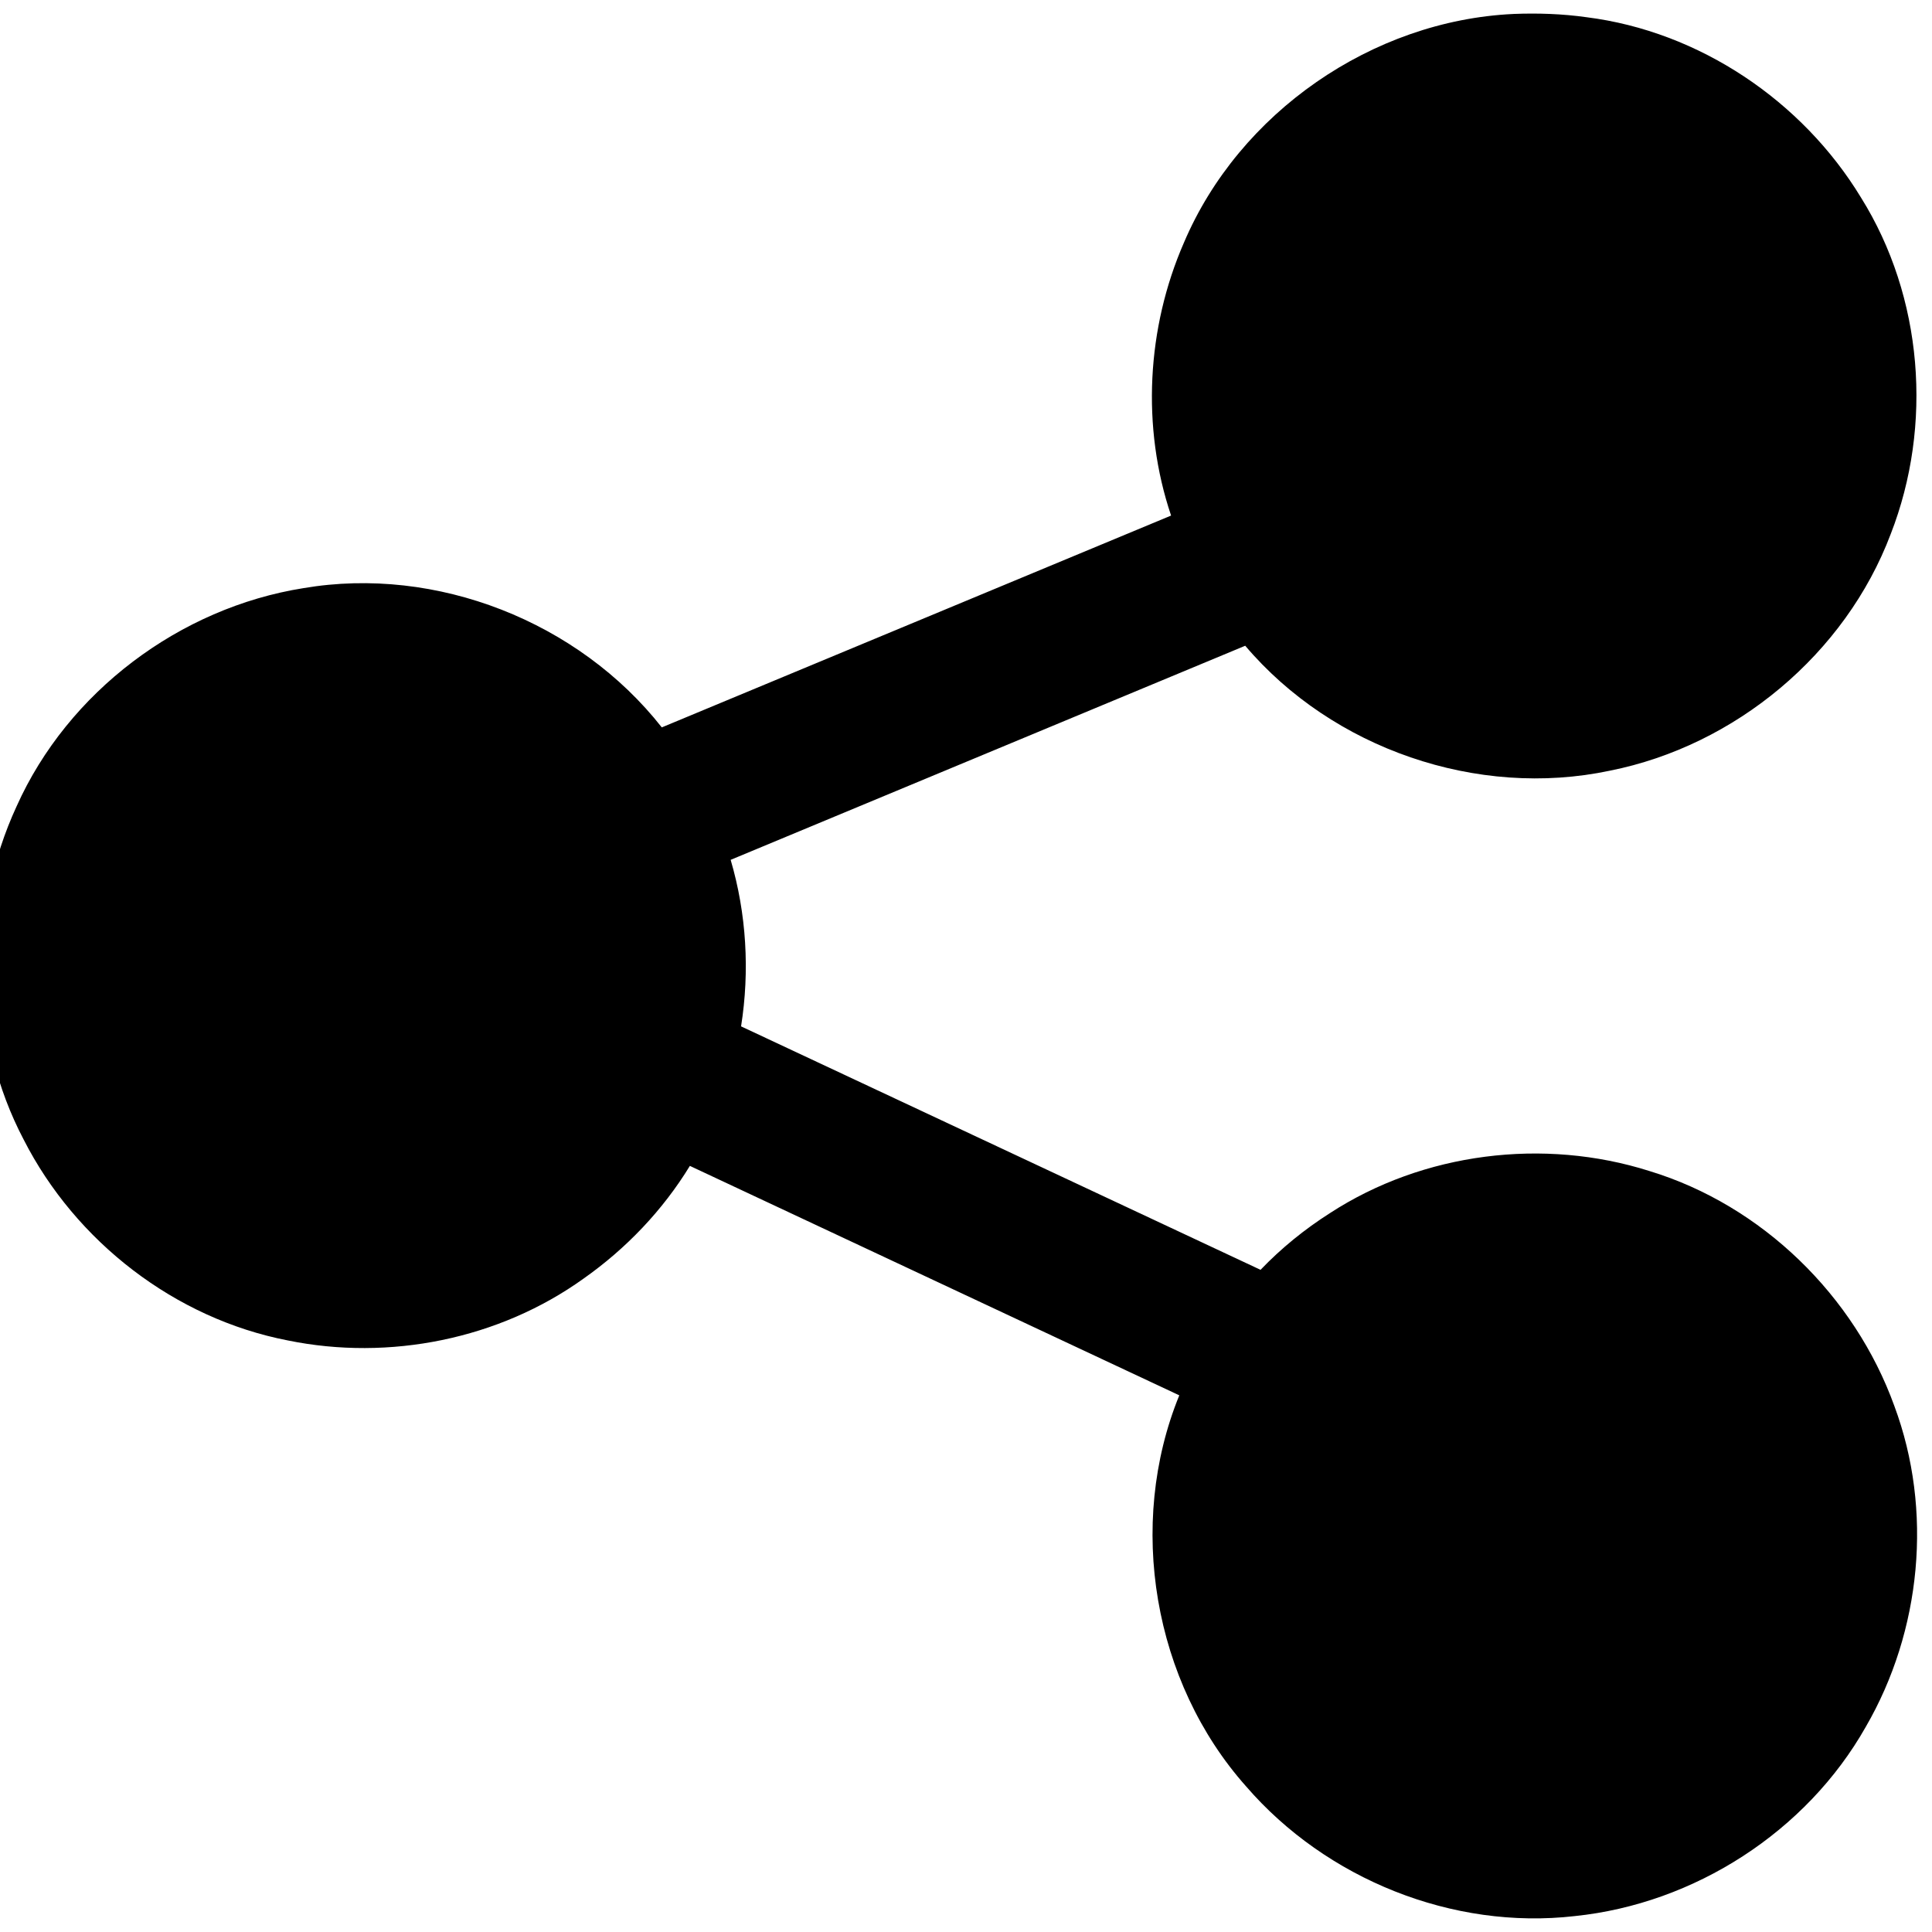
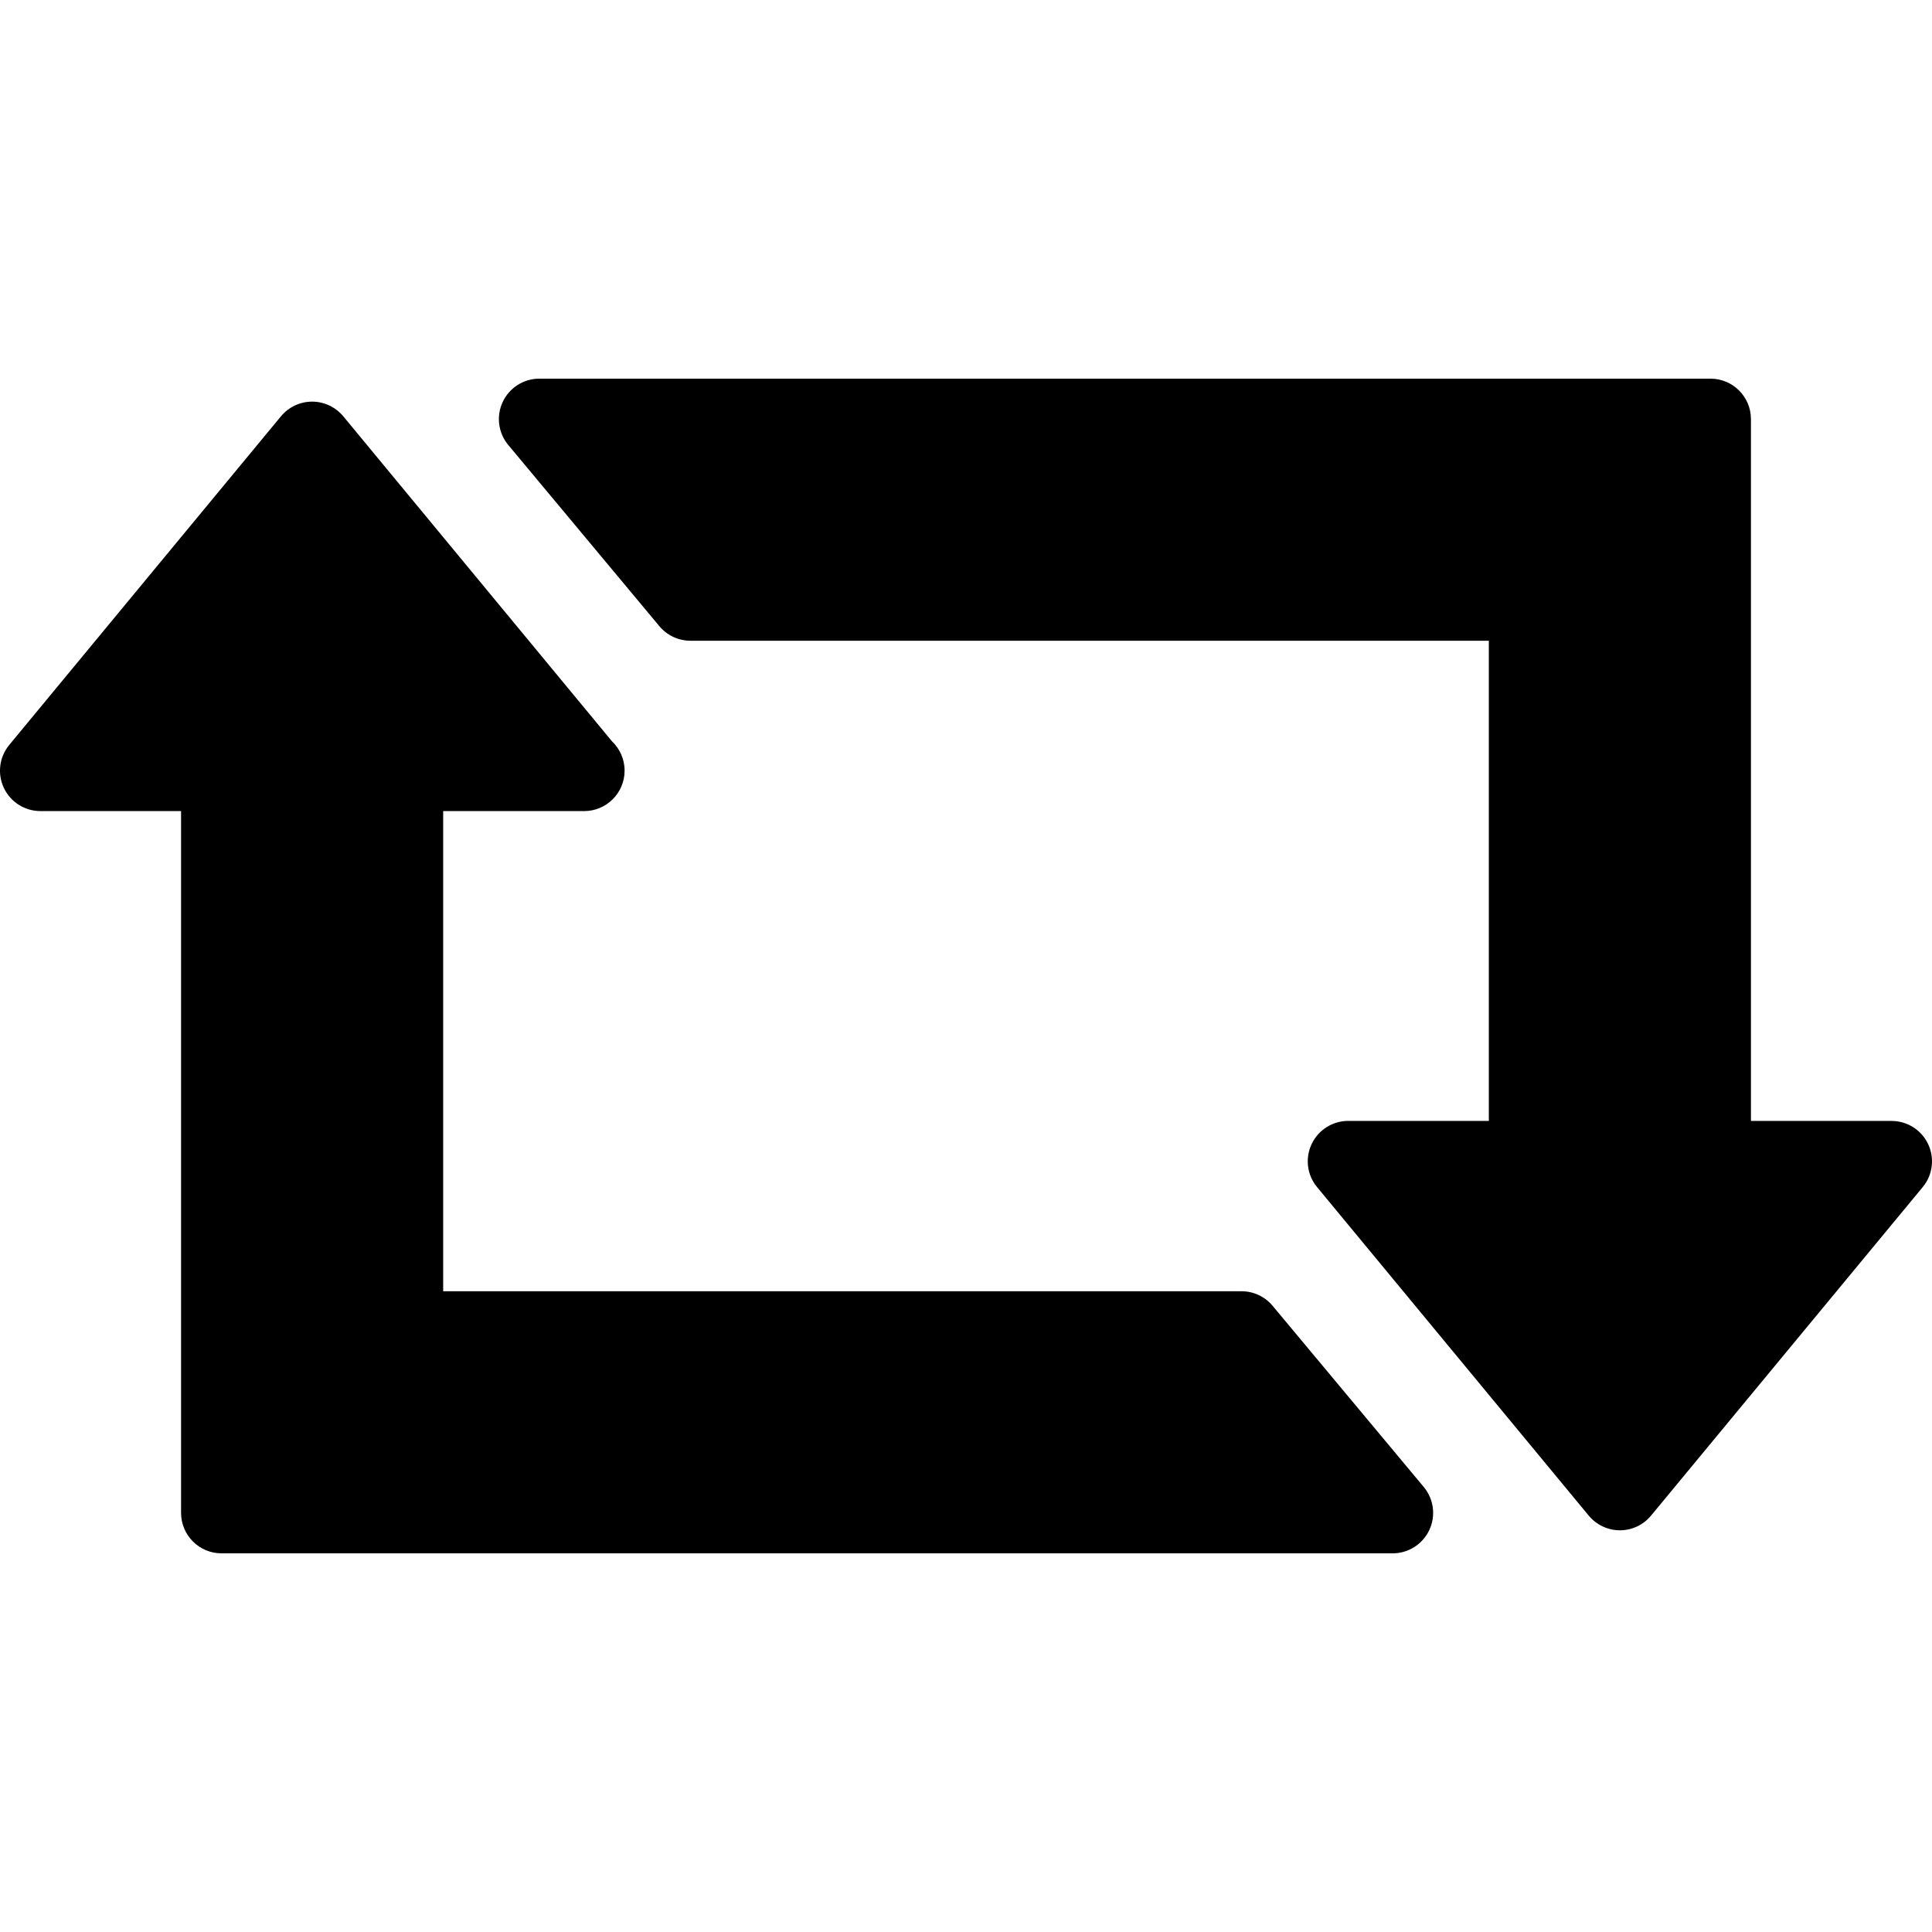
- <svg xmlns="http://www.w3.org/2000/svg" width="135.467mm" height="135.467mm" viewBox="0 0 135.467 135.467" version="1.1" id="svg5" xml:space="preserve">
-   <defs id="defs2">
-     <style id="style2">.cls-1{fill-rule:evenodd;}</style>
-     <style id="style2-7">.cls-1{fill-rule:evenodd;}</style>
-     <style id="style2-1">.cls-1{fill-rule:evenodd;}</style>
-     <style id="style2-4">.cls-1{fill-rule:evenodd;}</style>
-     <style id="style2-8">.cls-1{fill-rule:evenodd;}</style>
-     <style id="style2-15">.cls-1{fill-rule:evenodd;}</style>
-     <style id="style2-3">.cls-1{fill-rule:evenodd;}</style>
-     <style id="style2-0">.cls-1{fill-rule:evenodd;}</style>
-   </defs>
-   <path id="path14507" style="fill:#000000;stroke-width:0.035" d="m 106.111,0.98 c -9.885,0.46 -19.221,6.917 -23.095,16.03 -2.613,5.983 -2.992,12.942 -0.902,19.14 -11.904,4.951 -23.807,9.902 -35.711,14.853 -5.83,-7.419 -15.8,-11.35 -25.121,-9.765 -8.677,1.377 -16.521,7.268 -20.12,15.303 -3.384,7.326 -3.266,16.204 0.499,23.367 3.641,7.152 10.613,12.548 18.514,14.079 7.119,1.458 14.823,-0.084 20.74,-4.333 2.982,-2.098 5.555,-4.79 7.457,-7.905 11.439,5.363 22.878,10.725 34.317,16.088 -3.698,9.059 -1.826,20.11 4.687,27.423 5.617,6.502 14.485,10.078 23.044,9.091 8.386,-0.866 16.243,-5.913 20.402,-13.266 3.903,-6.728 4.727,-15.188 2.007,-22.496 -2.791,-7.736 -9.281,-14.076 -17.173,-16.479 -7.419,-2.353 -15.861,-1.302 -22.401,2.949 -1.772,1.129 -3.416,2.46 -4.869,3.978 -12.141,-5.69 -24.283,-11.38 -36.424,-17.071 0.615,-3.882 0.379,-7.903 -0.73,-11.676 12.027,-5.004 24.053,-10.008 36.08,-15.012 6.121,7.221 16.287,10.725 25.555,8.763 8.799,-1.746 16.53,-8.183 19.704,-16.593 2.974,-7.626 2.268,-16.631 -2.083,-23.596 -4.119,-6.786 -11.343,-11.65 -19.247,-12.645 -1.697,-0.239 -3.418,-0.296 -5.13,-0.228 z" />
+ <svg xmlns="http://www.w3.org/2000/svg" fill="#000000" version="1.1" id="Capa_1" width="800px" height="800px" viewBox="0 0 95.561 95.561" xml:space="preserve">
+   <g>
+     <g>
+       <path d="M95.37,56.591c-0.33-0.701-1.034-1.147-1.81-1.147h-6.955V20.729c0-1.104-0.896-2-2-2H26.677    c-0.776,0-1.482,0.449-1.812,1.152c-0.329,0.703-0.222,1.533,0.275,2.129l7.474,8.963c0.38,0.456,0.943,0.719,1.536,0.719h39.491    v23.75h-6.955c-0.774,0-1.479,0.447-1.81,1.148c-0.33,0.7-0.227,1.528,0.268,2.125l13.437,16.25    c0.381,0.459,0.945,0.727,1.542,0.727c0.598,0,1.162-0.266,1.542-0.727l13.438-16.25C95.597,58.119,95.7,57.291,95.37,56.591z" />
+       <path d="M62.945,64.587c-0.38-0.455-0.942-0.719-1.536-0.719H21.92v-23.75h6.953c0.008,0,0.014,0,0.021,0c1.104,0,2-0.896,2-2    c0-0.574-0.242-1.091-0.628-1.456l-13.286-16.07c-0.38-0.459-0.945-0.726-1.542-0.726s-1.162,0.266-1.542,0.726L0.459,36.844    C-0.035,37.441-0.14,38.27,0.19,38.97c0.33,0.701,1.035,1.148,1.811,1.148h6.955v34.713c0,1.104,0.896,2,2,2h57.929    c0.775,0,1.481-0.449,1.812-1.152c0.329-0.703,0.223-1.532-0.274-2.129L62.945,64.587z" />
+     </g>
+   </g>
</svg>
